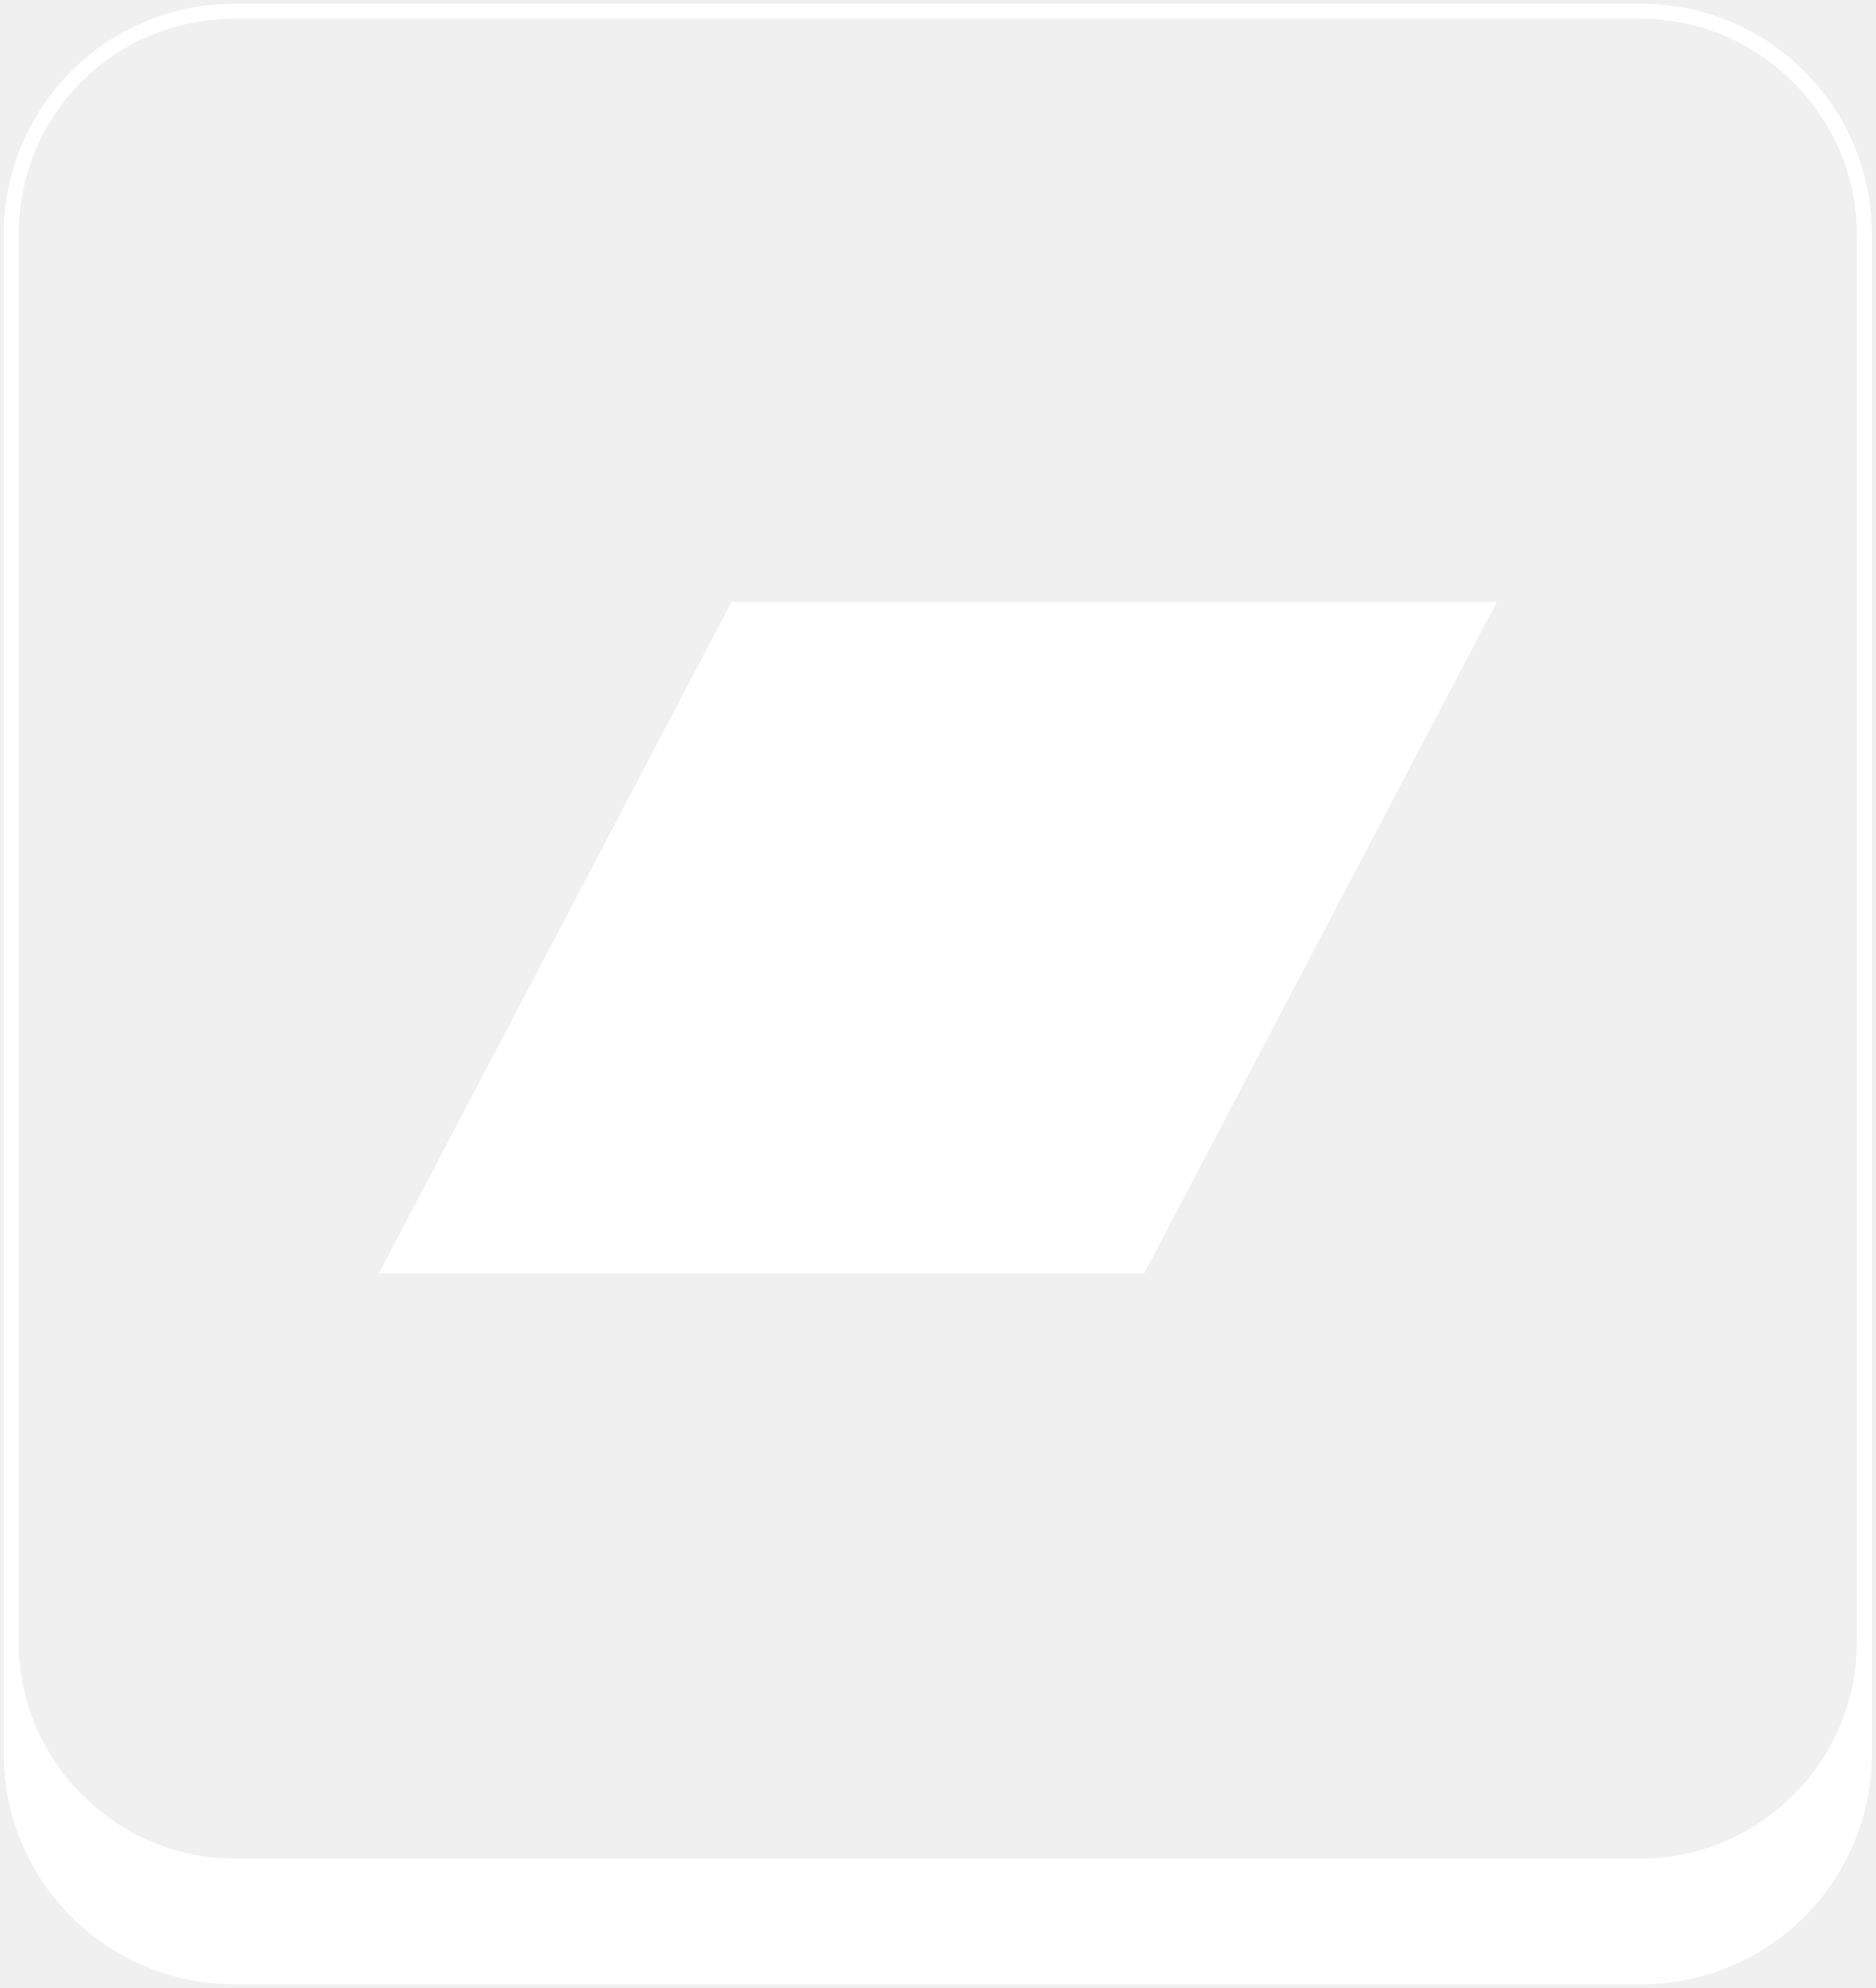
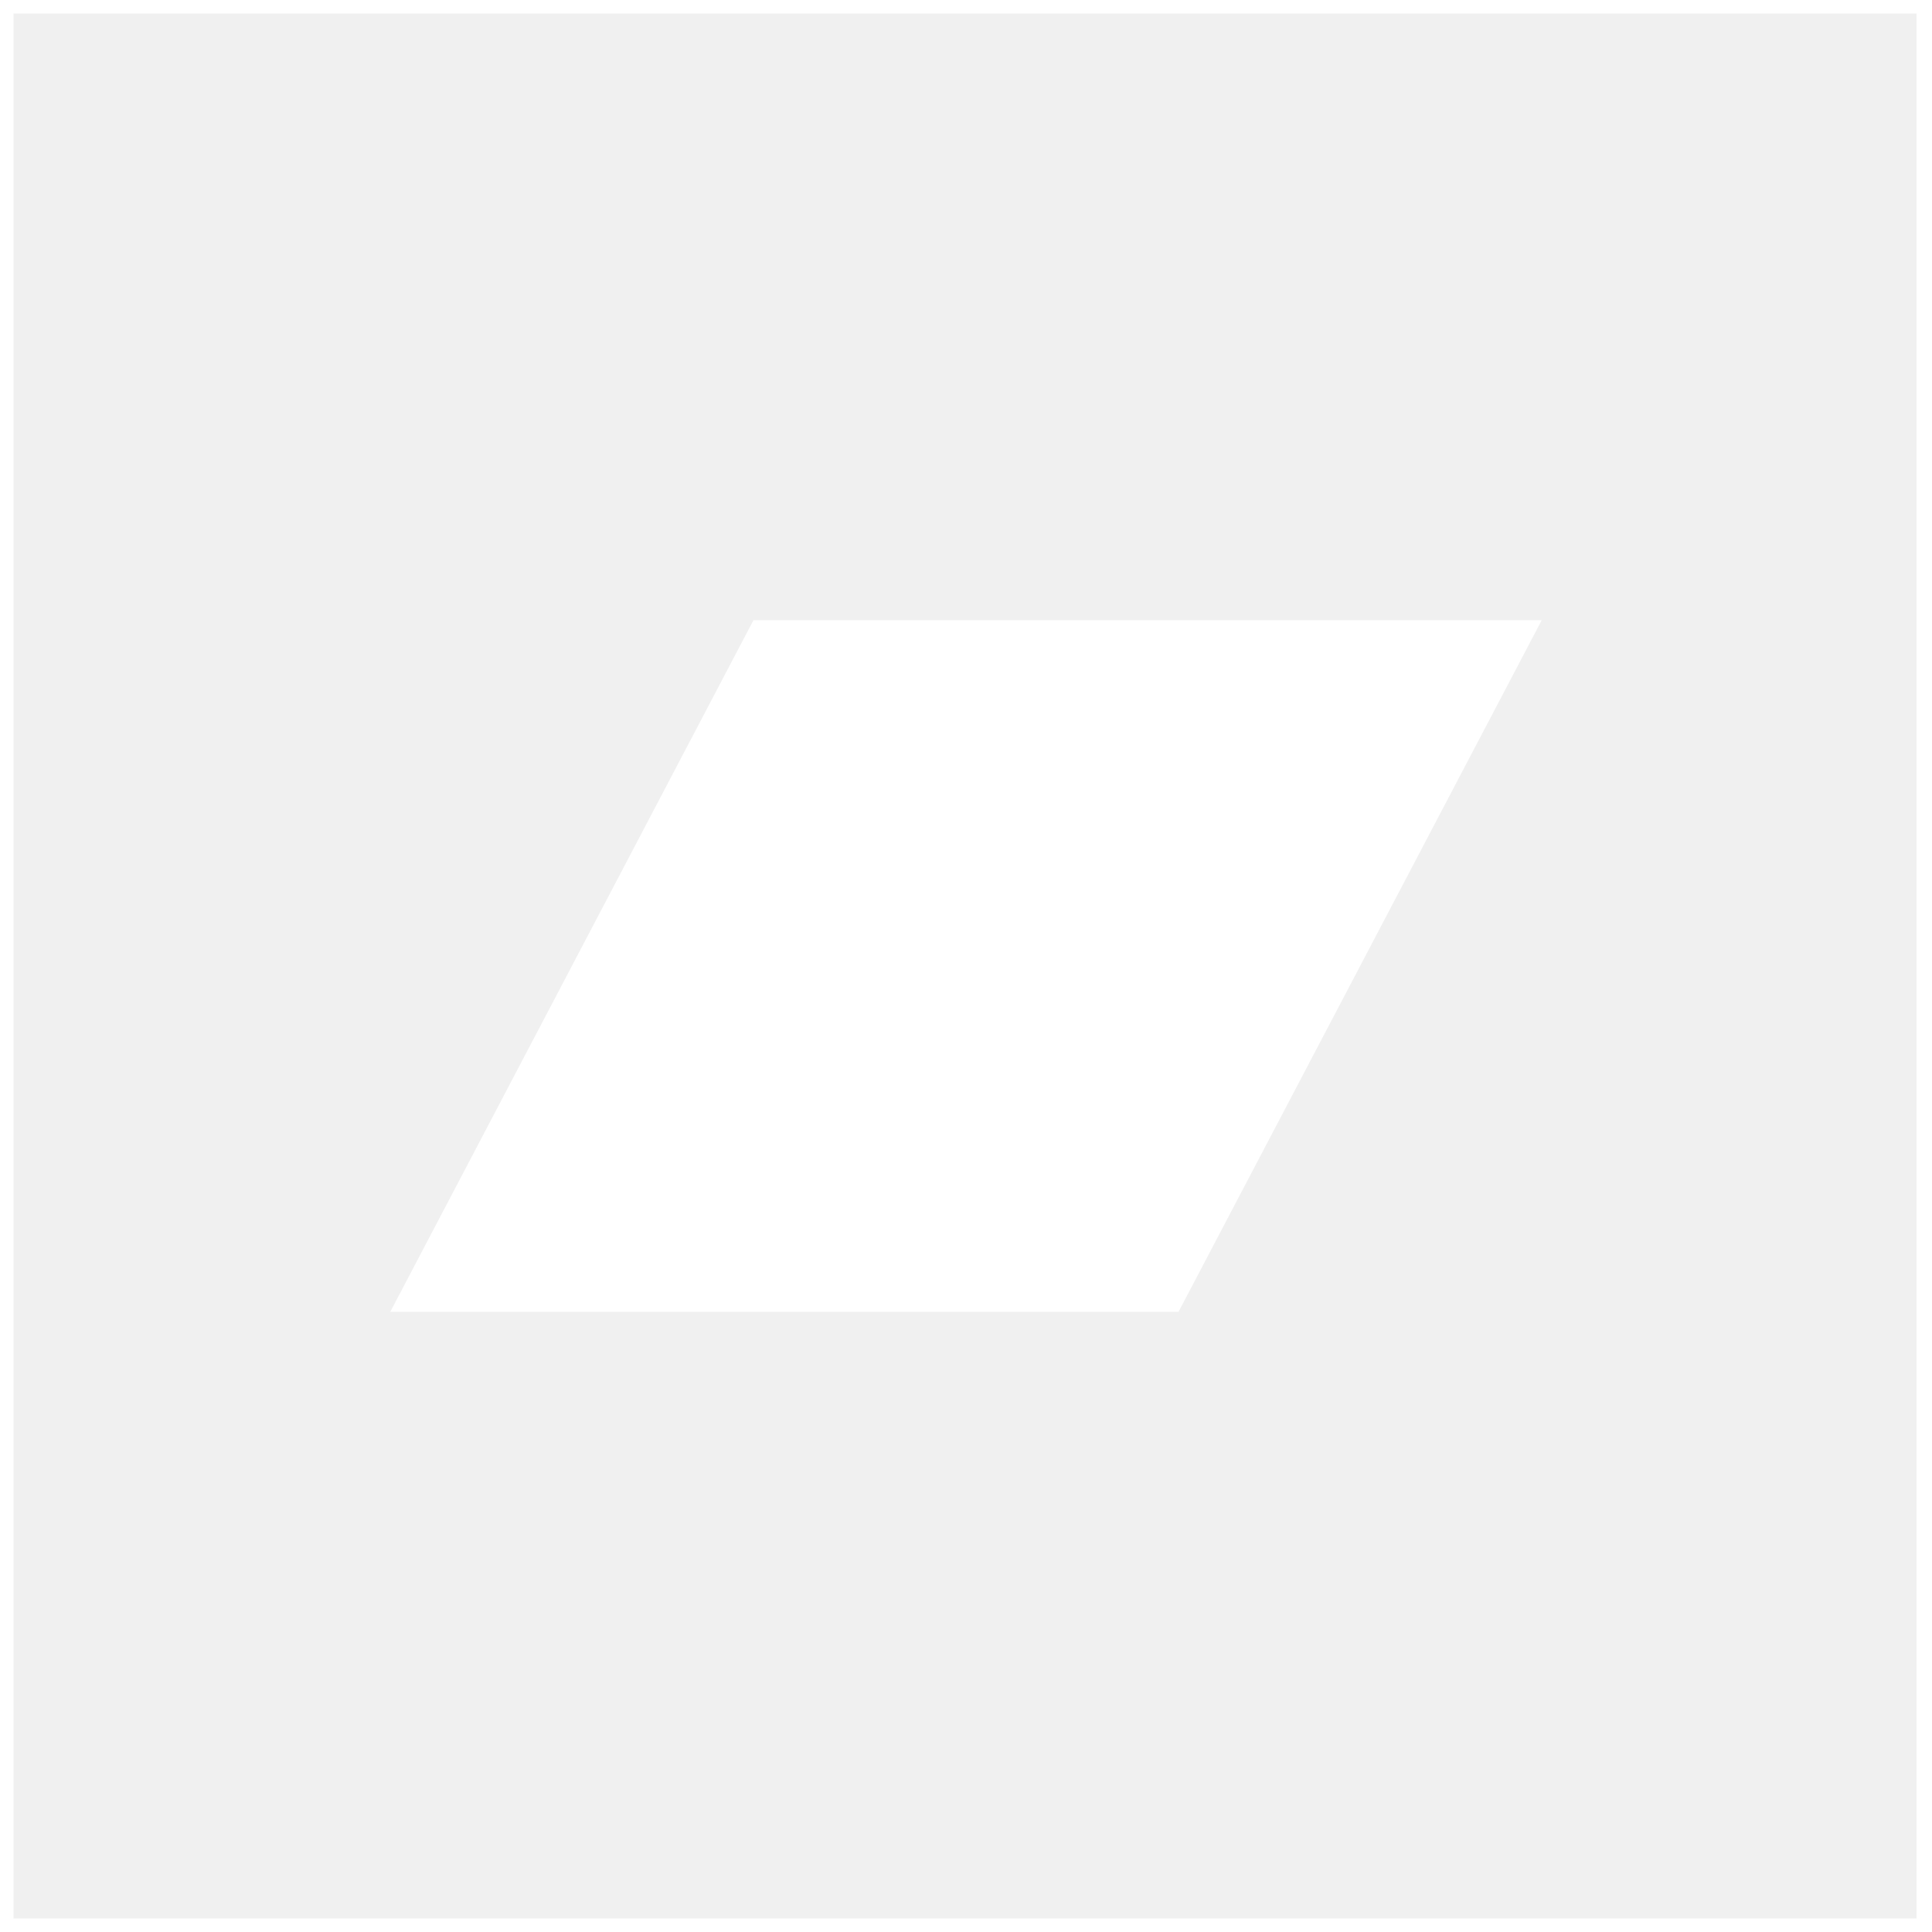
- <svg xmlns="http://www.w3.org/2000/svg" id="Layer_1" version="1.1" viewBox="0 0 100 106">
+ <svg xmlns="http://www.w3.org/2000/svg" id="Layer_1" version="1.1" viewBox="0 0 100 100">
  <defs>
    <style>
      .st0 {
        fill: #fff;
      }
    </style>
  </defs>
  <path class="st0" d="M20.2,67.9h40.8l18.8-35.8h-40.8s-18.8,35.8-18.8,35.8Z" />
-   <path class="st0" d="M87.5.2H12.5C5.7.2.2,5.7.2,12.5v81c0,6.8,5.5,12.3,12.3,12.3h75c6.8,0,12.3-5.5,12.3-12.3V12.5c0-6.8-5.5-12.3-12.3-12.3ZM99,87.6c0,6.3-5.2,11.5-11.5,11.5H12.5c-6.3,0-11.5-5.2-11.5-11.5V12.5C1,6.1,6.1,1,12.5,1h75c6.3,0,11.5,5.2,11.5,11.5v75.1Z" />
+   <path class="st0" d="M100,100H0V0h100v100ZM.7,99.3h98.5V.7H.7v98.5Z" />
</svg>
